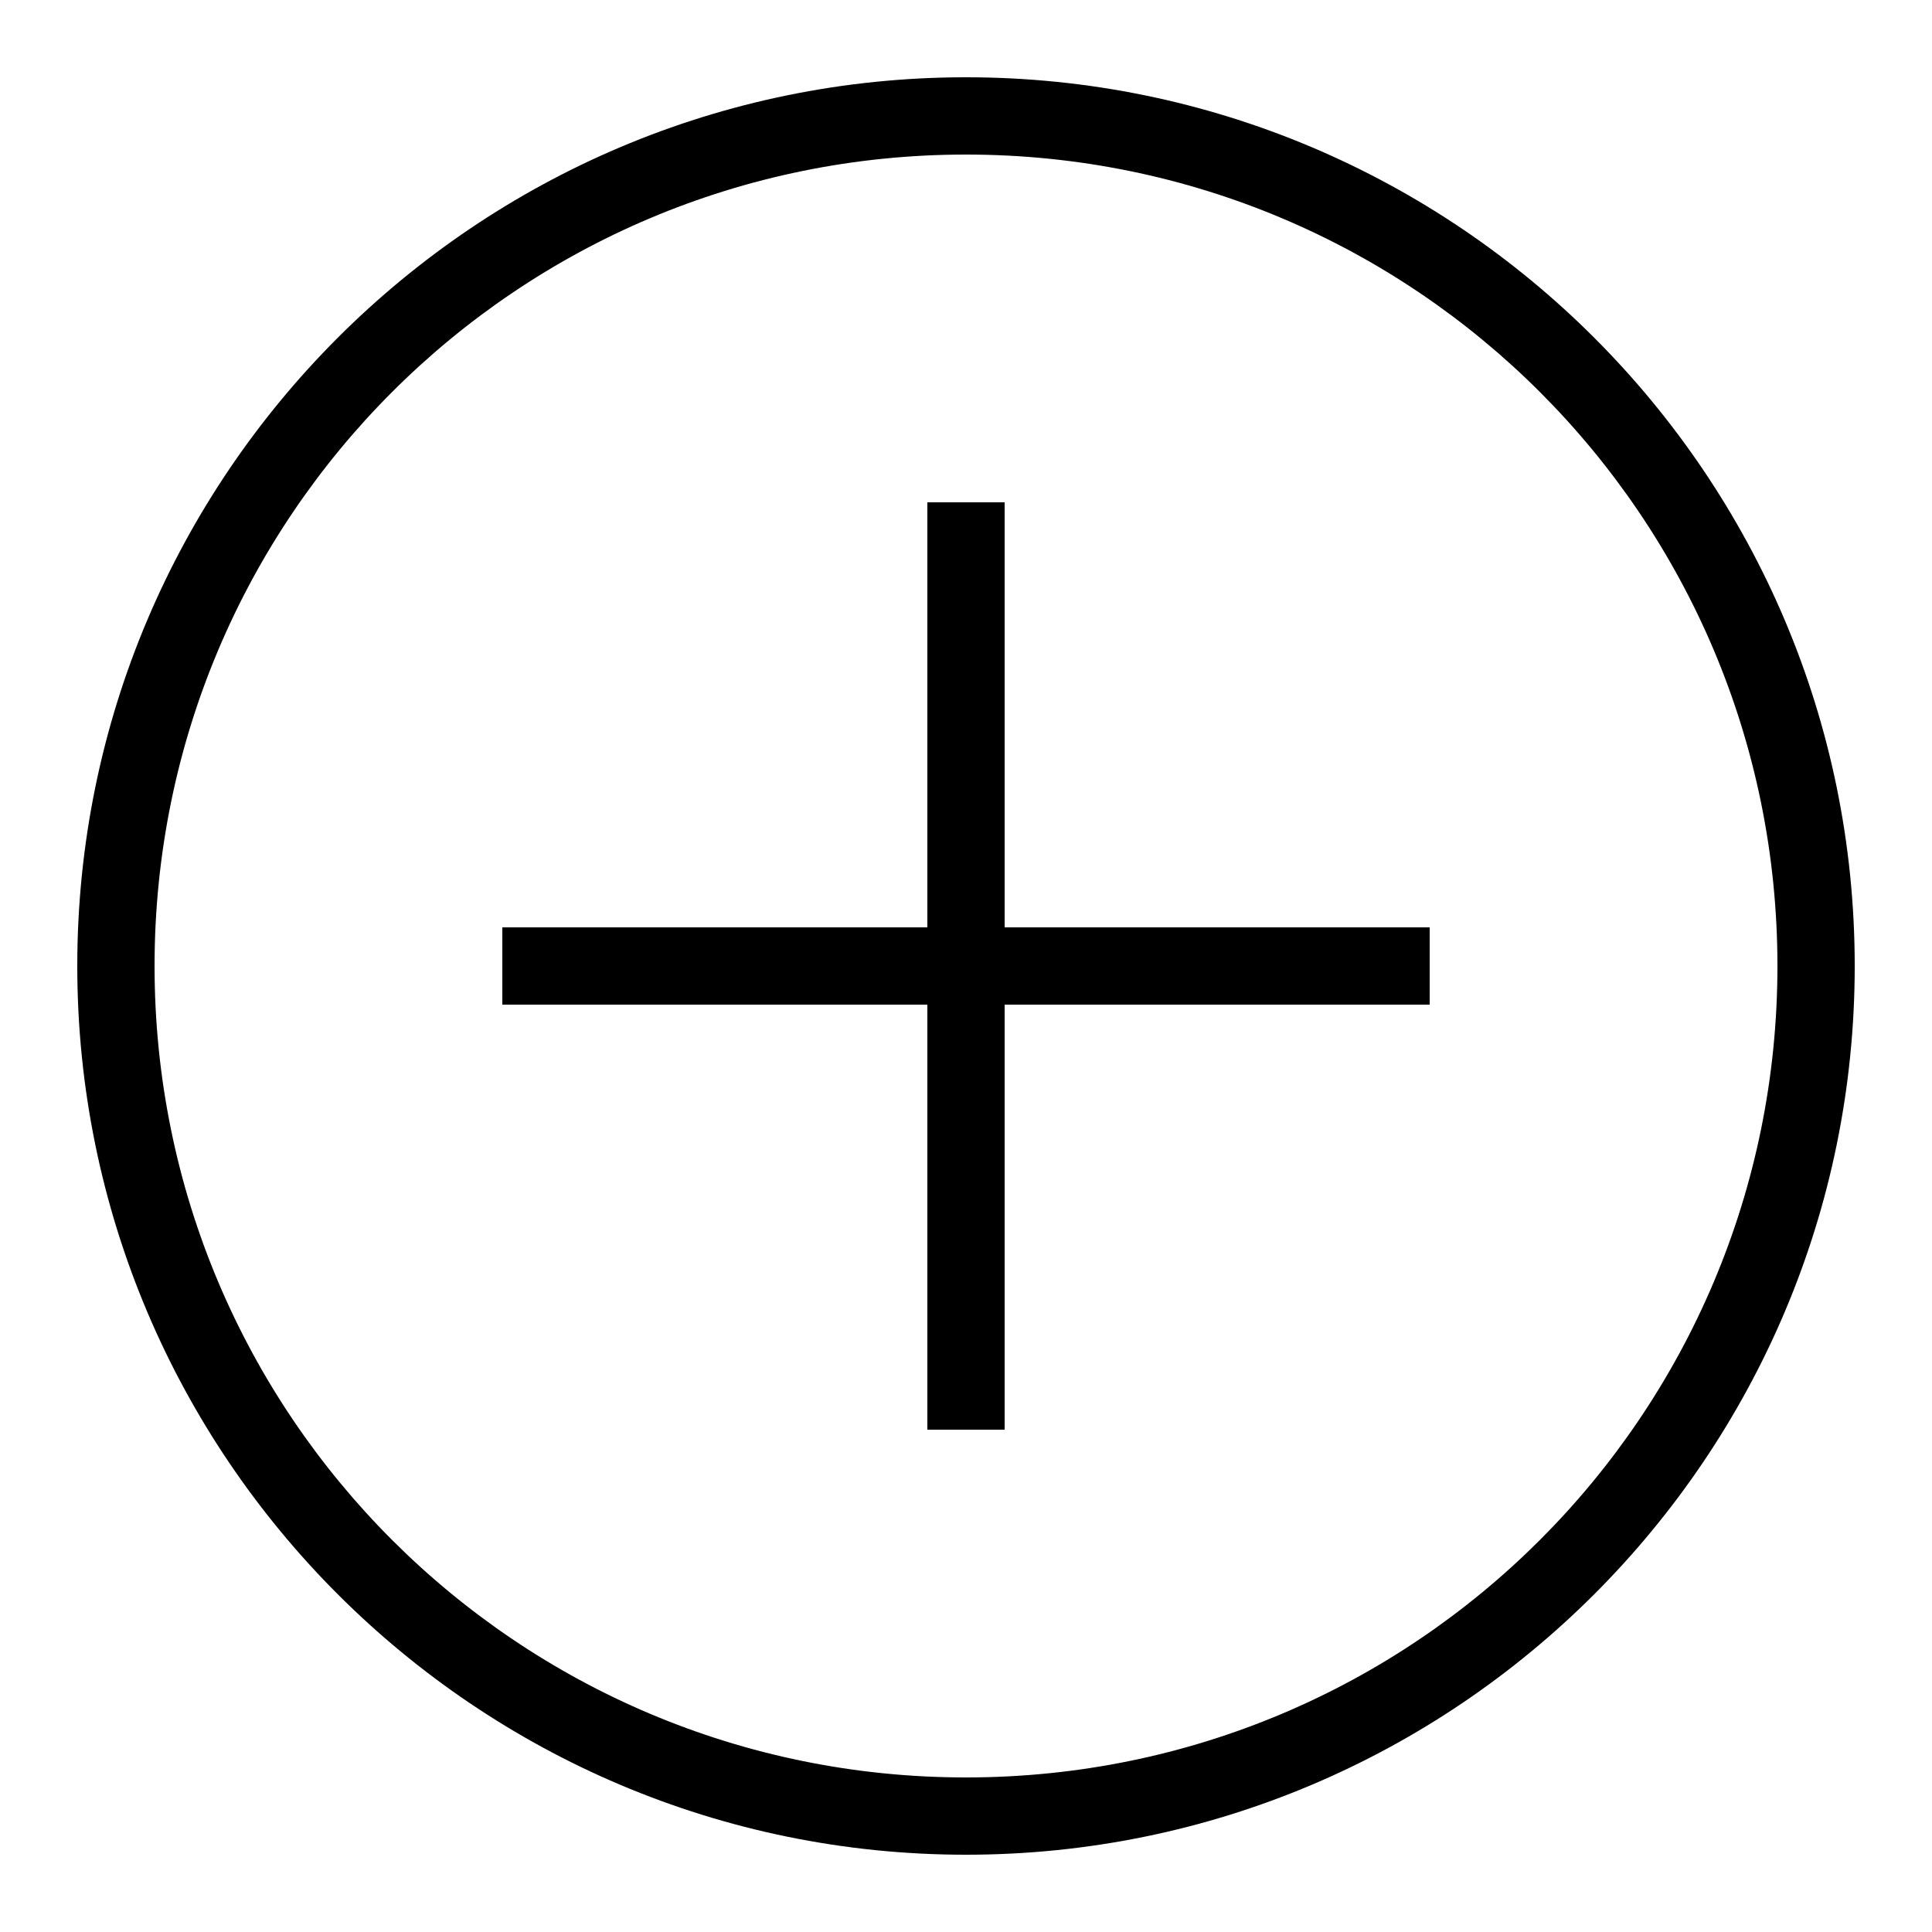
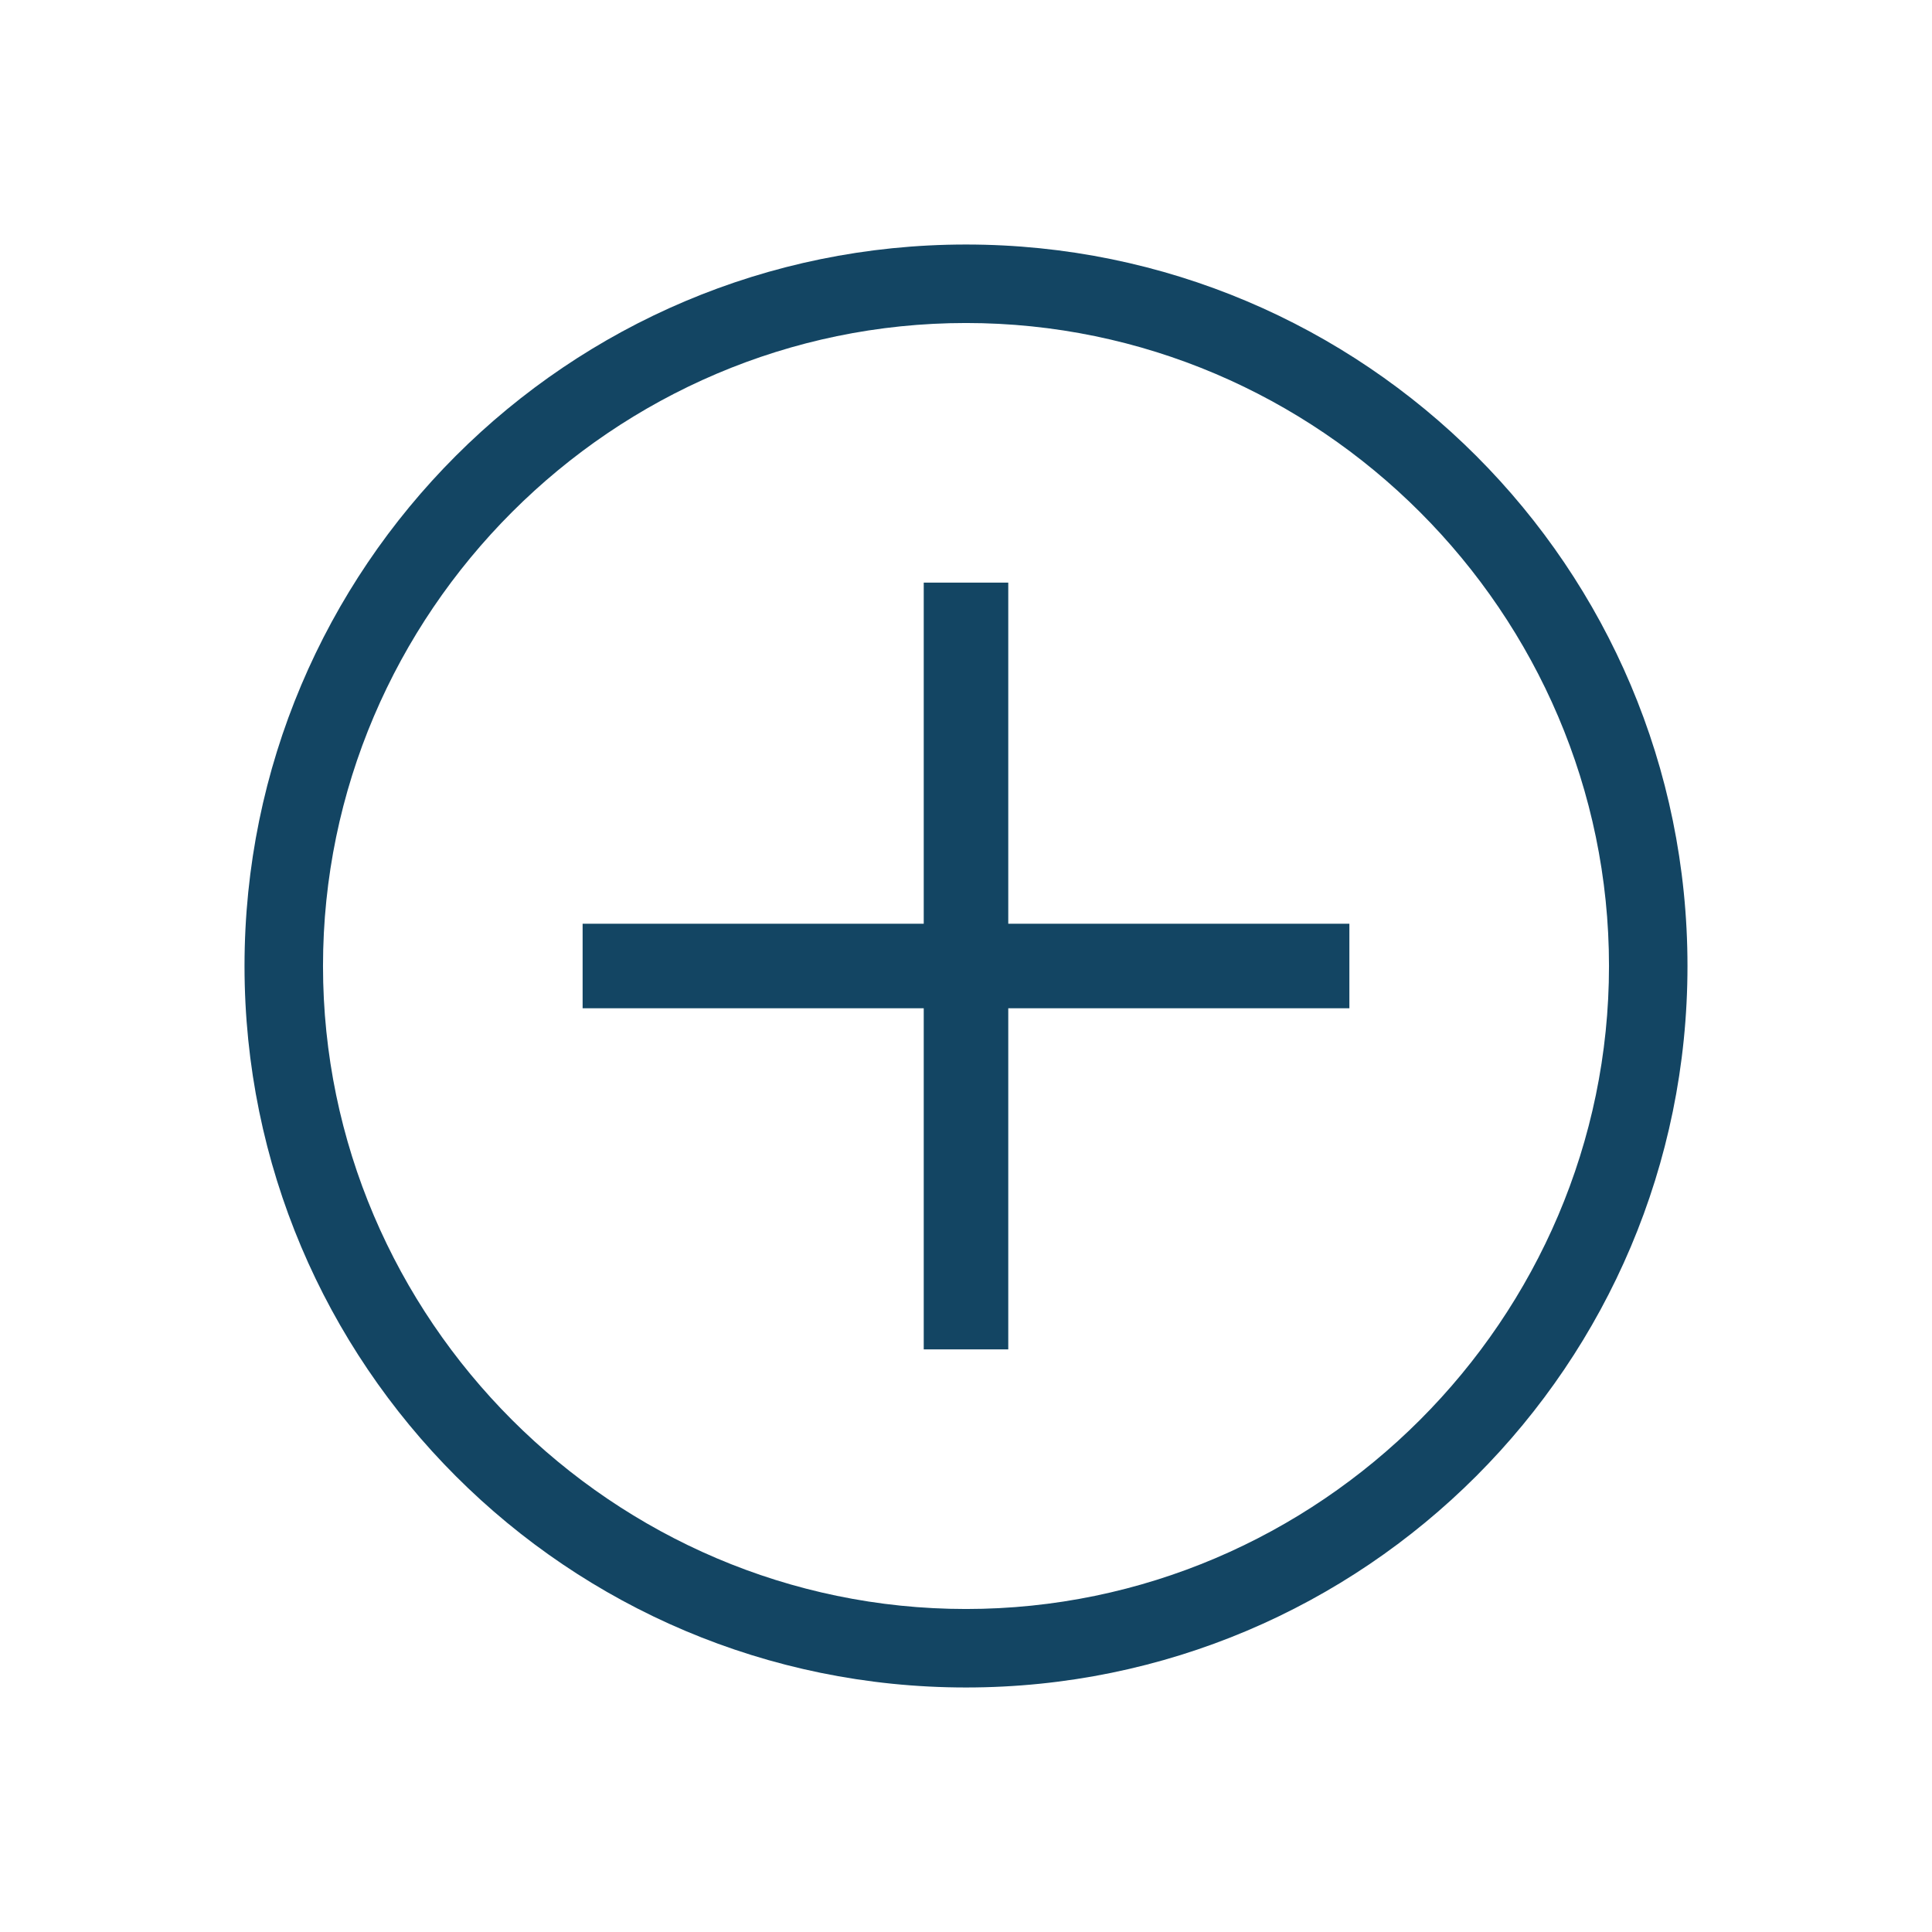
- <svg xmlns="http://www.w3.org/2000/svg" x="0px" y="0px" width="100" height="100" viewBox="0 0 50 50">
-   <path d="M 25 2 C 12.309 2 2 12.309 2 25 C 2 37.691 12.309 48 25 48 C 37.691 48 48 37.691 48 25 C 48 12.309 37.691 2 25 2 z M 25 4 C 36.61 4 46 13.39 46 25 C 46 36.61 36.61 46 25 46 C 13.39 46 4 36.61 4 25 C 4 13.39 13.39 4 25 4 z M 24 13 L 24 24 L 13 24 L 13 26 L 24 26 L 24 37 L 26 37 L 26 26 L 37 26 L 37 24 L 26 24 L 26 13 L 24 13 z" />
+ <svg xmlns="http://www.w3.org/2000/svg" id="Layer_1" style="enable-background:new 0 0 64 64;" version="1.1" viewBox="0 0 64 64" xml:space="preserve">
+   <style type="text/css">
+ 	.st0{fill:#134563;}
+ </style>
+   <g>
+     <g id="Icon-Plus" transform="translate(28, 278)">
+       <path class="st0" d="M4-222.1c-13.2,0-23.9-10.7-23.9-23.9c0-13.2,10.7-23.9,23.9-23.9s23.9,10.7,23.9,23.9     C27.9-232.8,17.2-222.1,4-222.1L4-222.1z M4-267.3c-11.7,0-21.3,9.6-21.3,21.3s9.6,21.3,21.3,21.3s21.3-9.6,21.3-21.3     S15.7-267.3,4-267.3L4-267.3z" id="Fill-38" />
+       <polygon class="st0" id="Fill-39" points="-8.7,-247.4 16.7,-247.4 16.7,-244.6 -8.7,-244.6    " />
+       <polygon class="st0" id="Fill-40" points="2.6,-258.7 5.4,-258.7 5.4,-233.3 2.6,-233.3    " />
+     </g>
+   </g>
</svg>
